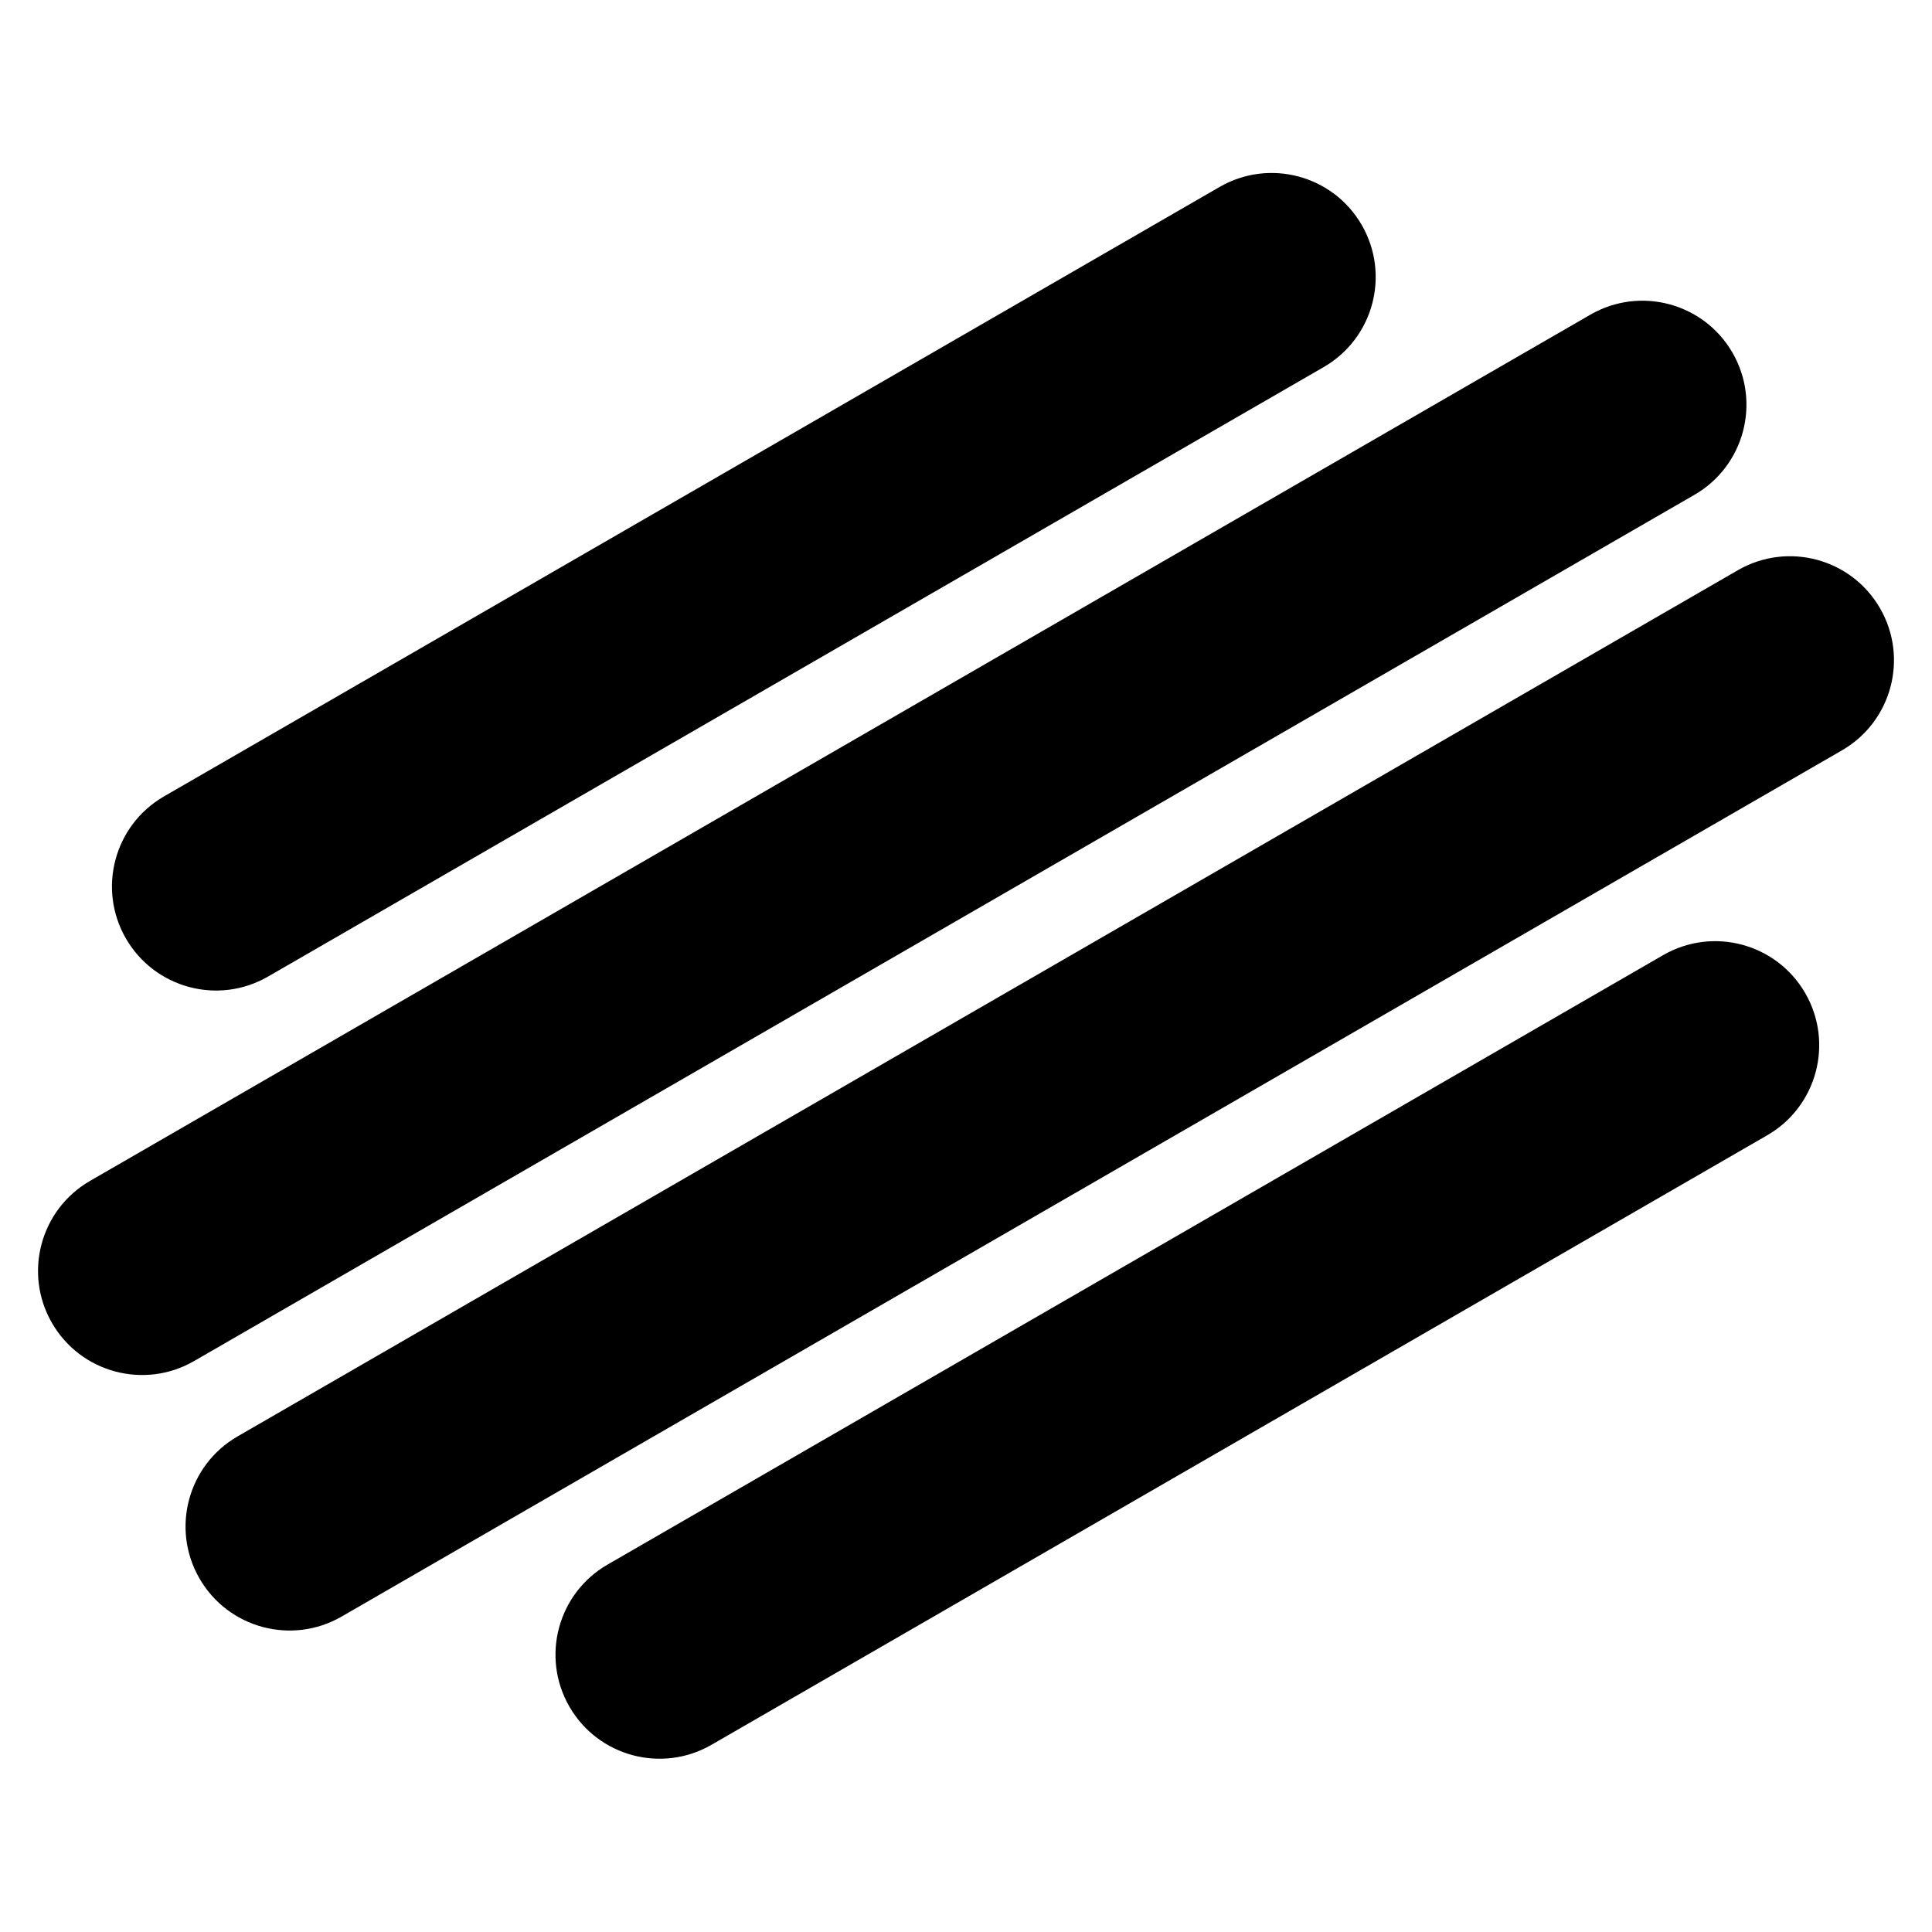
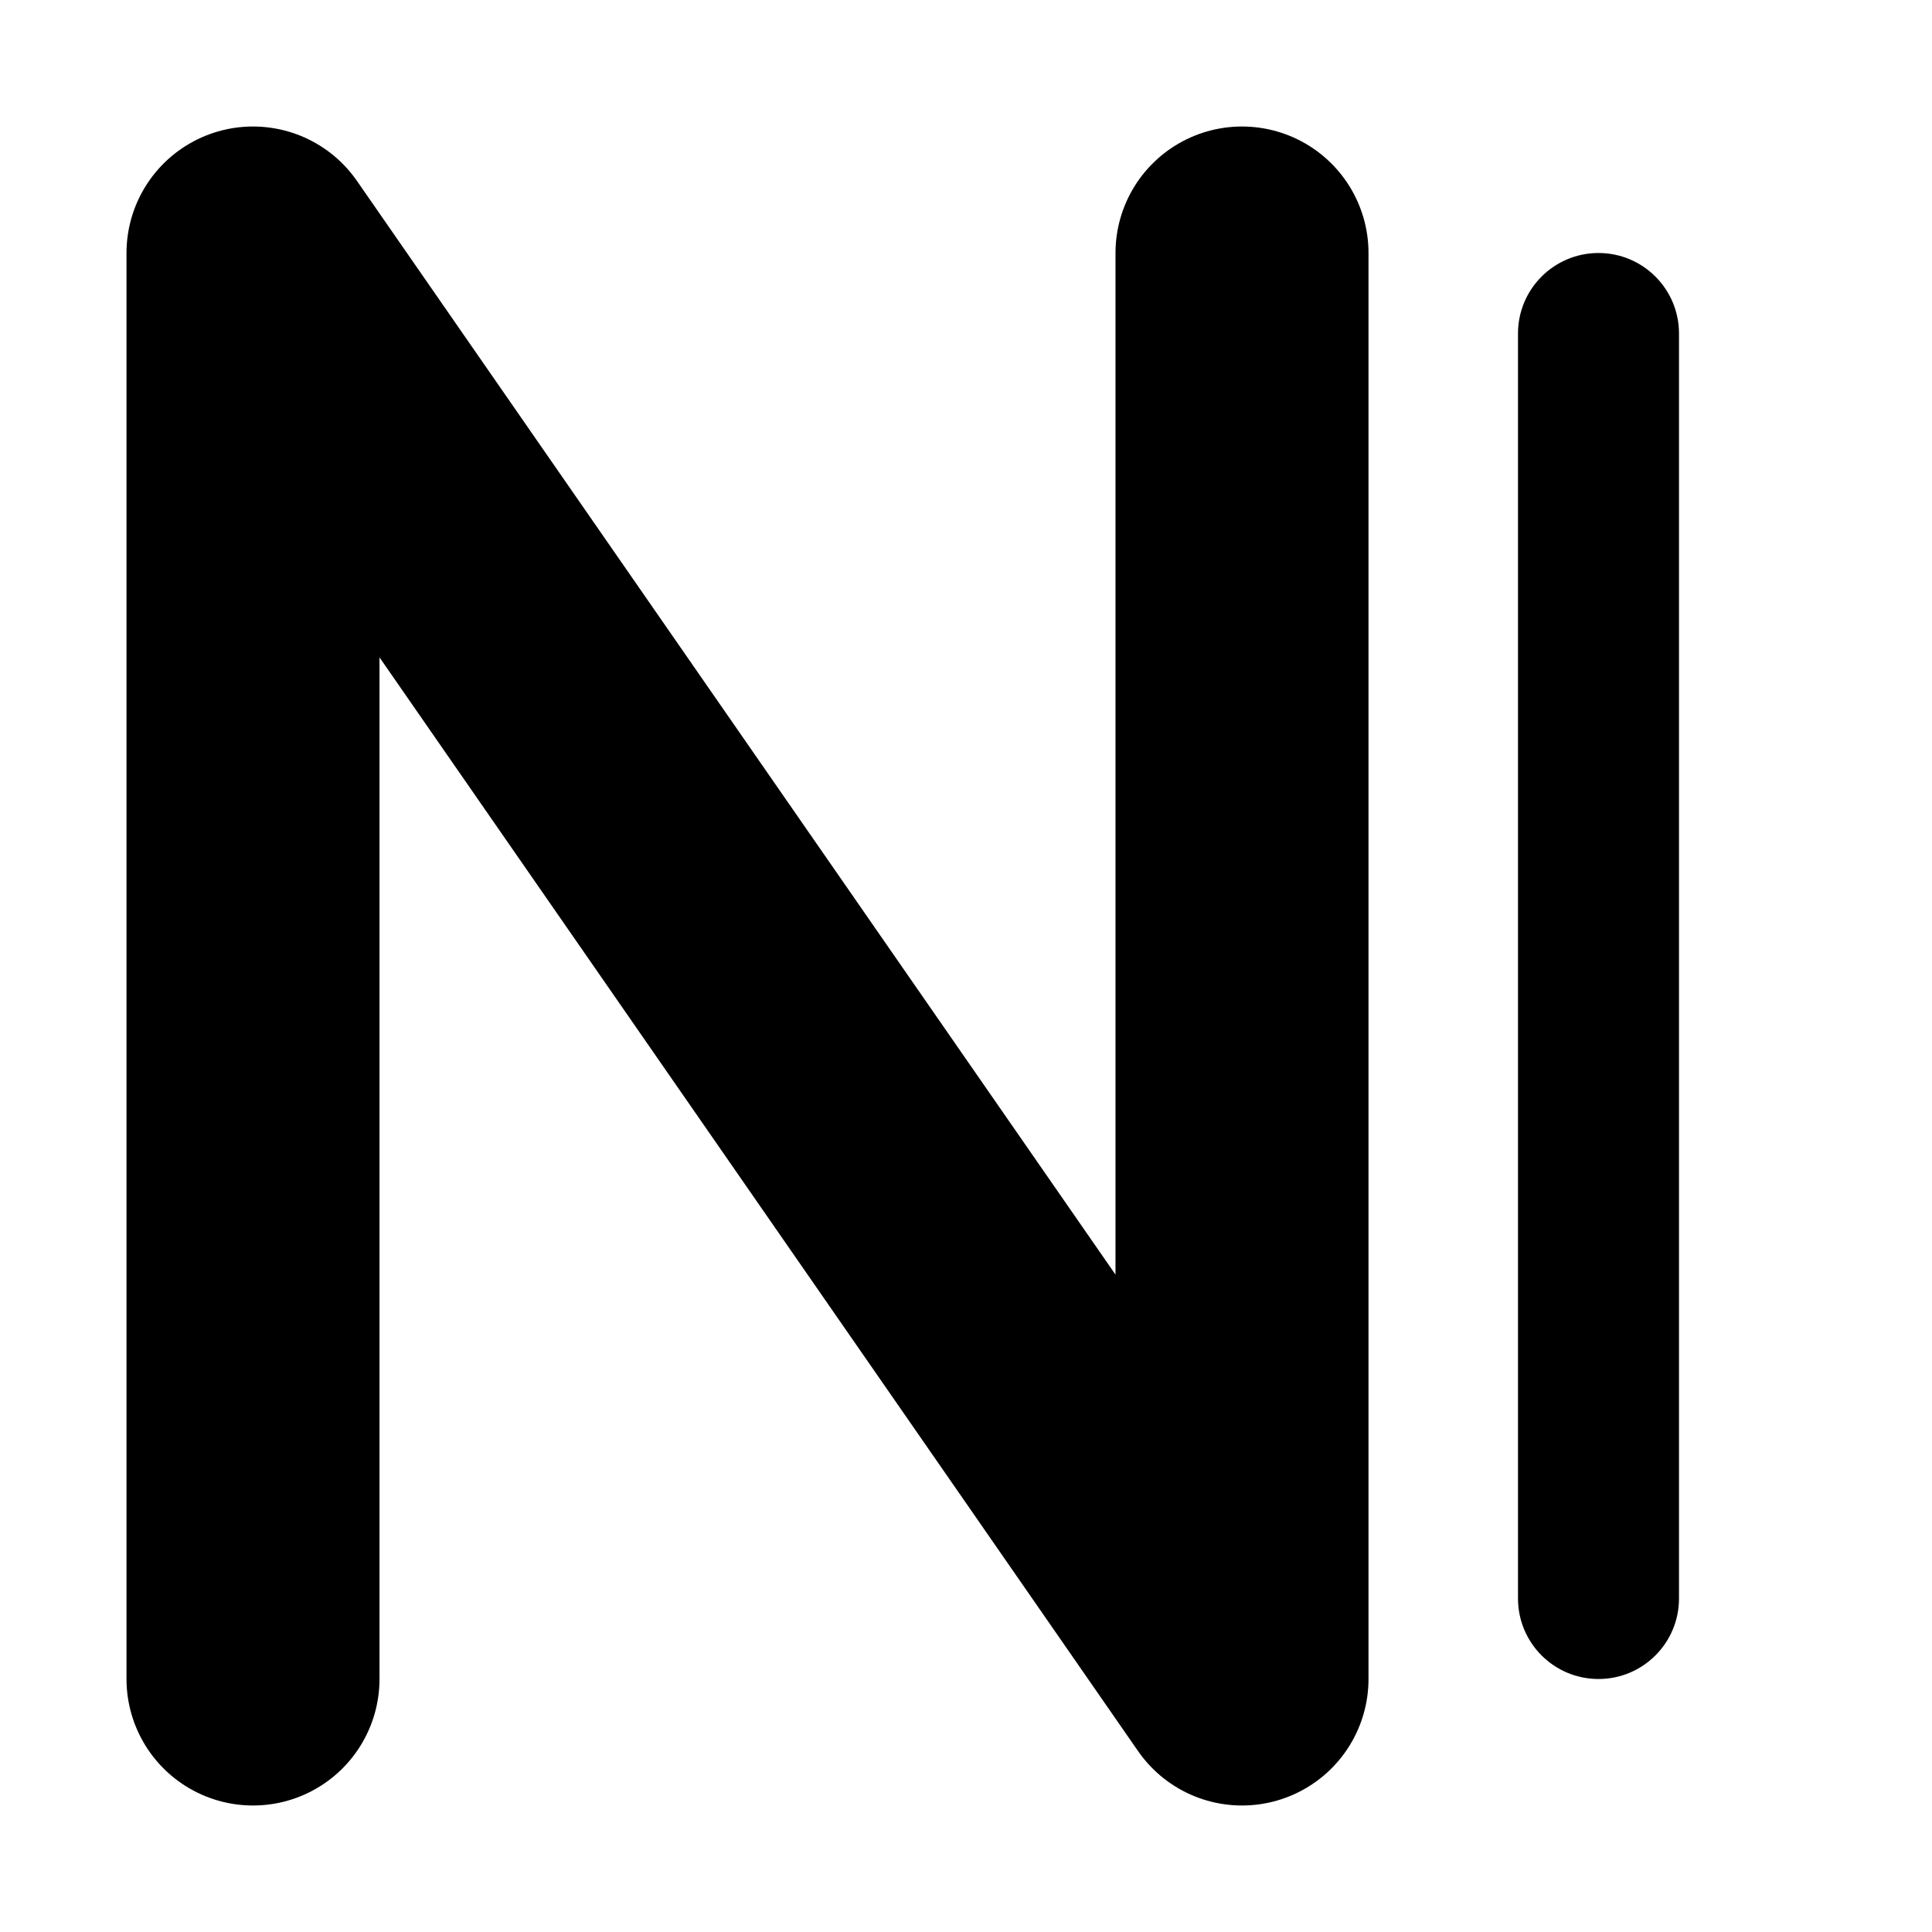
- <svg xmlns="http://www.w3.org/2000/svg" viewBox="28.8 31 204.3 204.3">
-   <g transform="rotate(-30 128 128)">
-     <rect x="52.5" y="76" width="150.9" height="22" rx="11" fill="#000000" />
-     <rect x="25.4" y="107.3" width="205.2" height="22" rx="11" fill="#000000" />
-     <rect x="25.4" y="138.5" width="205.2" height="22" rx="11" fill="#000000" />
-     <rect x="52.5" y="169.8" width="150.9" height="22" rx="11" fill="#000000" />
-   </g>
+ <svg xmlns="http://www.w3.org/2000/svg" viewBox="60 44 168 168">
+   <path d="M82 190 V66 L168 190 V66" fill="none" stroke="#000000" stroke-width="22" stroke-linecap="round" stroke-linejoin="round" />
+   <rect x="192" y="66" width="14" height="124" rx="7" fill="#000000" />
</svg>
